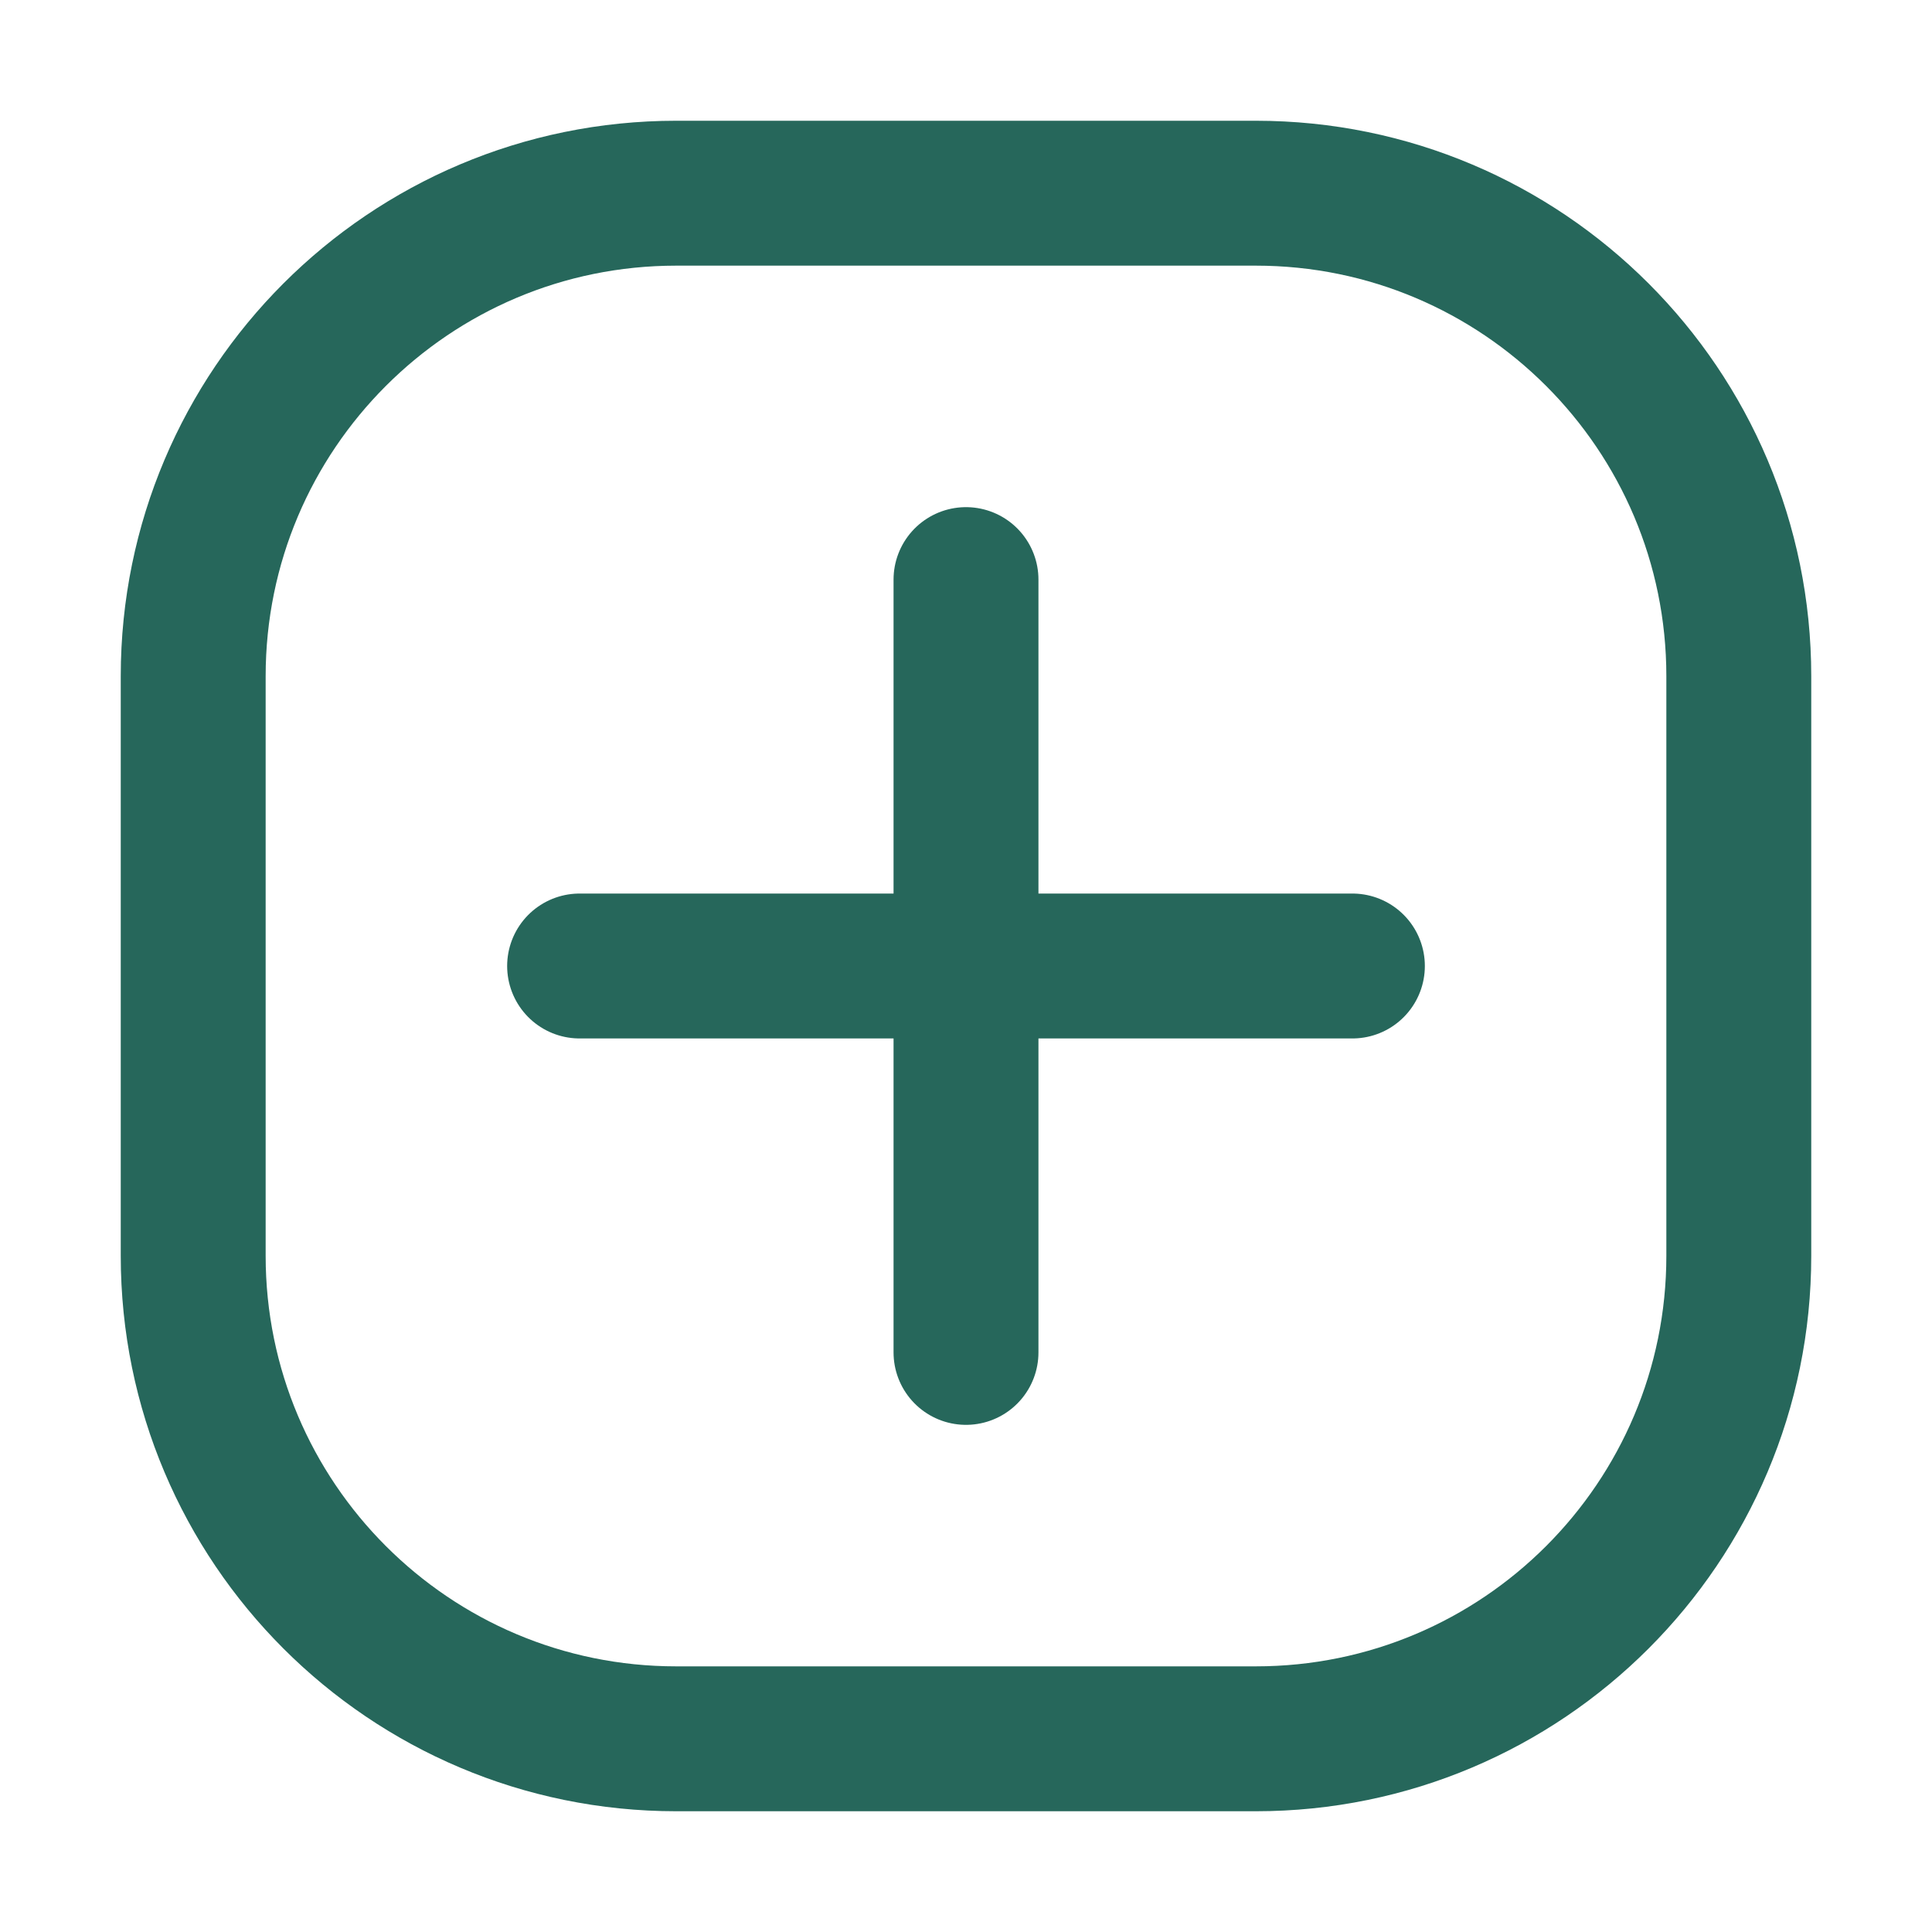
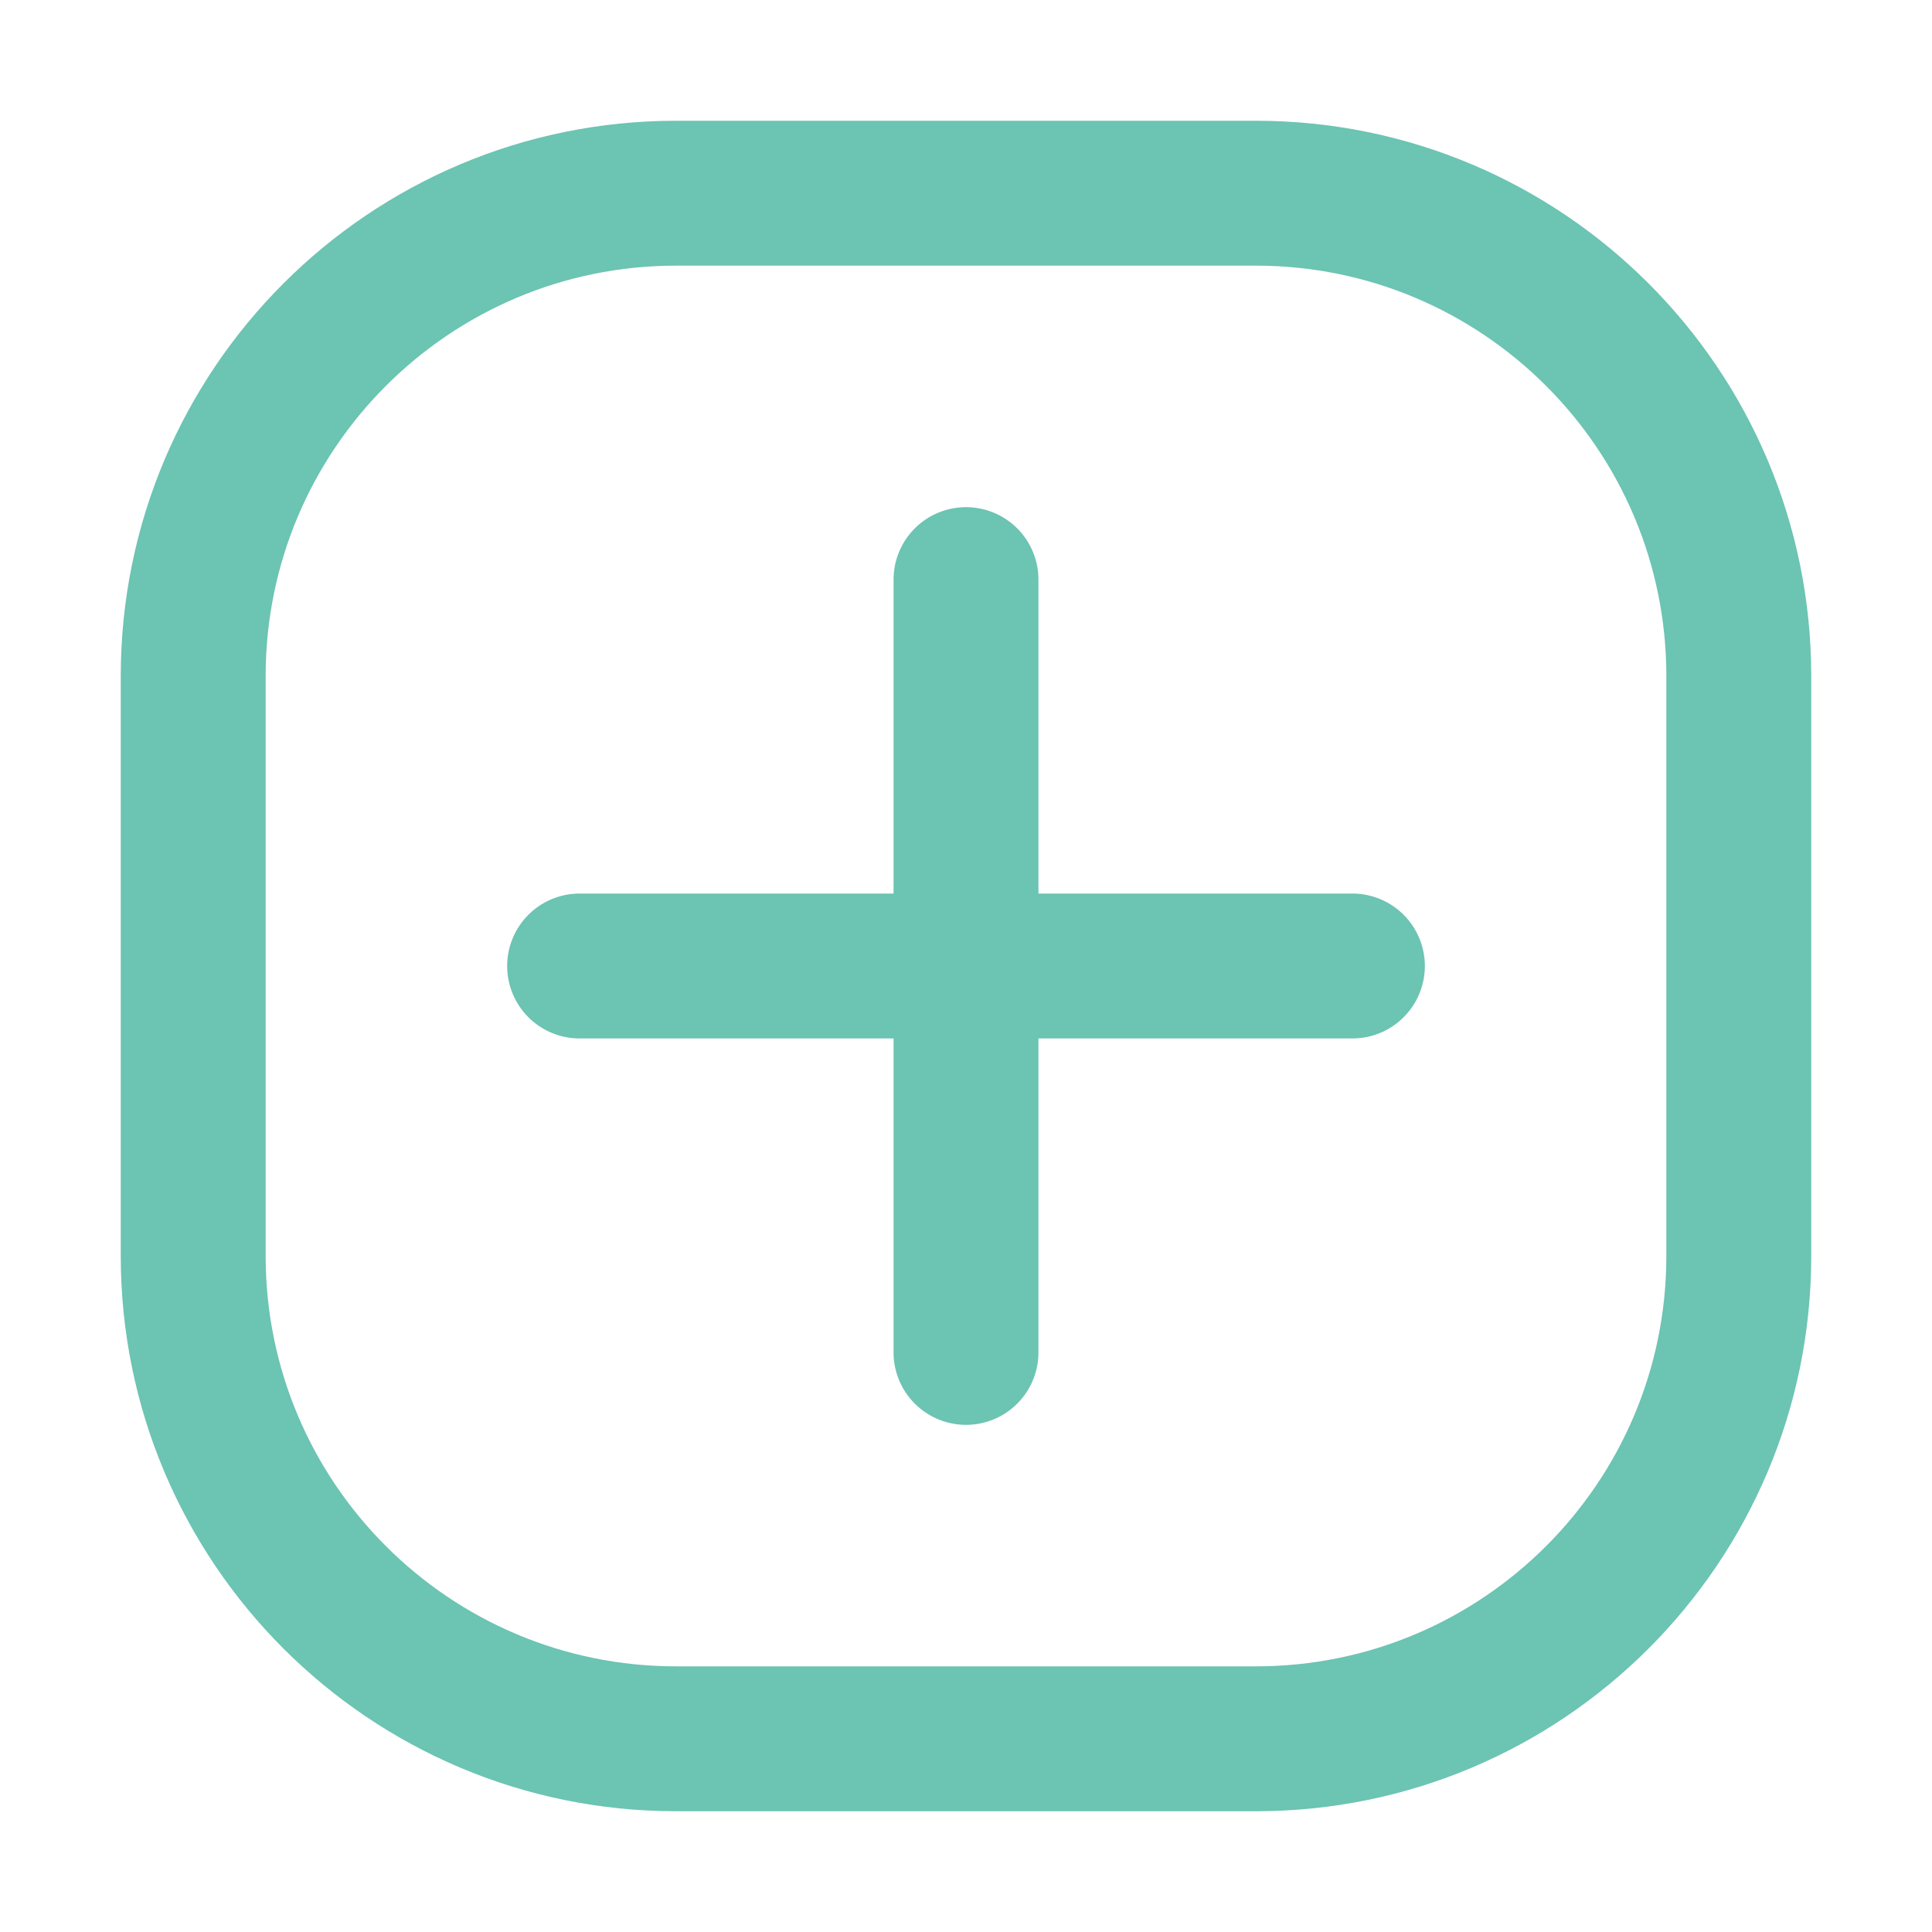
<svg xmlns="http://www.w3.org/2000/svg" width="20" height="20" viewBox="0 0 20 20" fill="none">
-   <rect x="2" y="2" width="16" height="16" rx="5" stroke="#26675B" stroke-width="1.5" />
-   <path d="M6 10H14" stroke="#26675B" stroke-width="1.5" stroke-linecap="round" stroke-linejoin="round" />
-   <path d="M10 6L10 14" stroke="#26675B" stroke-width="1.5" stroke-linecap="round" stroke-linejoin="round" />
+   <rect x="2" y="2" width="16" height="16" rx="5" stroke="#6CC4B3" stroke-width="1.5" />
+   <path d="M6 10H14" stroke="#6CC4B3" stroke-width="1.5" stroke-linecap="round" stroke-linejoin="round" />
+   <path d="M10 6L10 14" stroke="#6CC4B3" stroke-width="1.5" stroke-linecap="round" stroke-linejoin="round" />
</svg>
